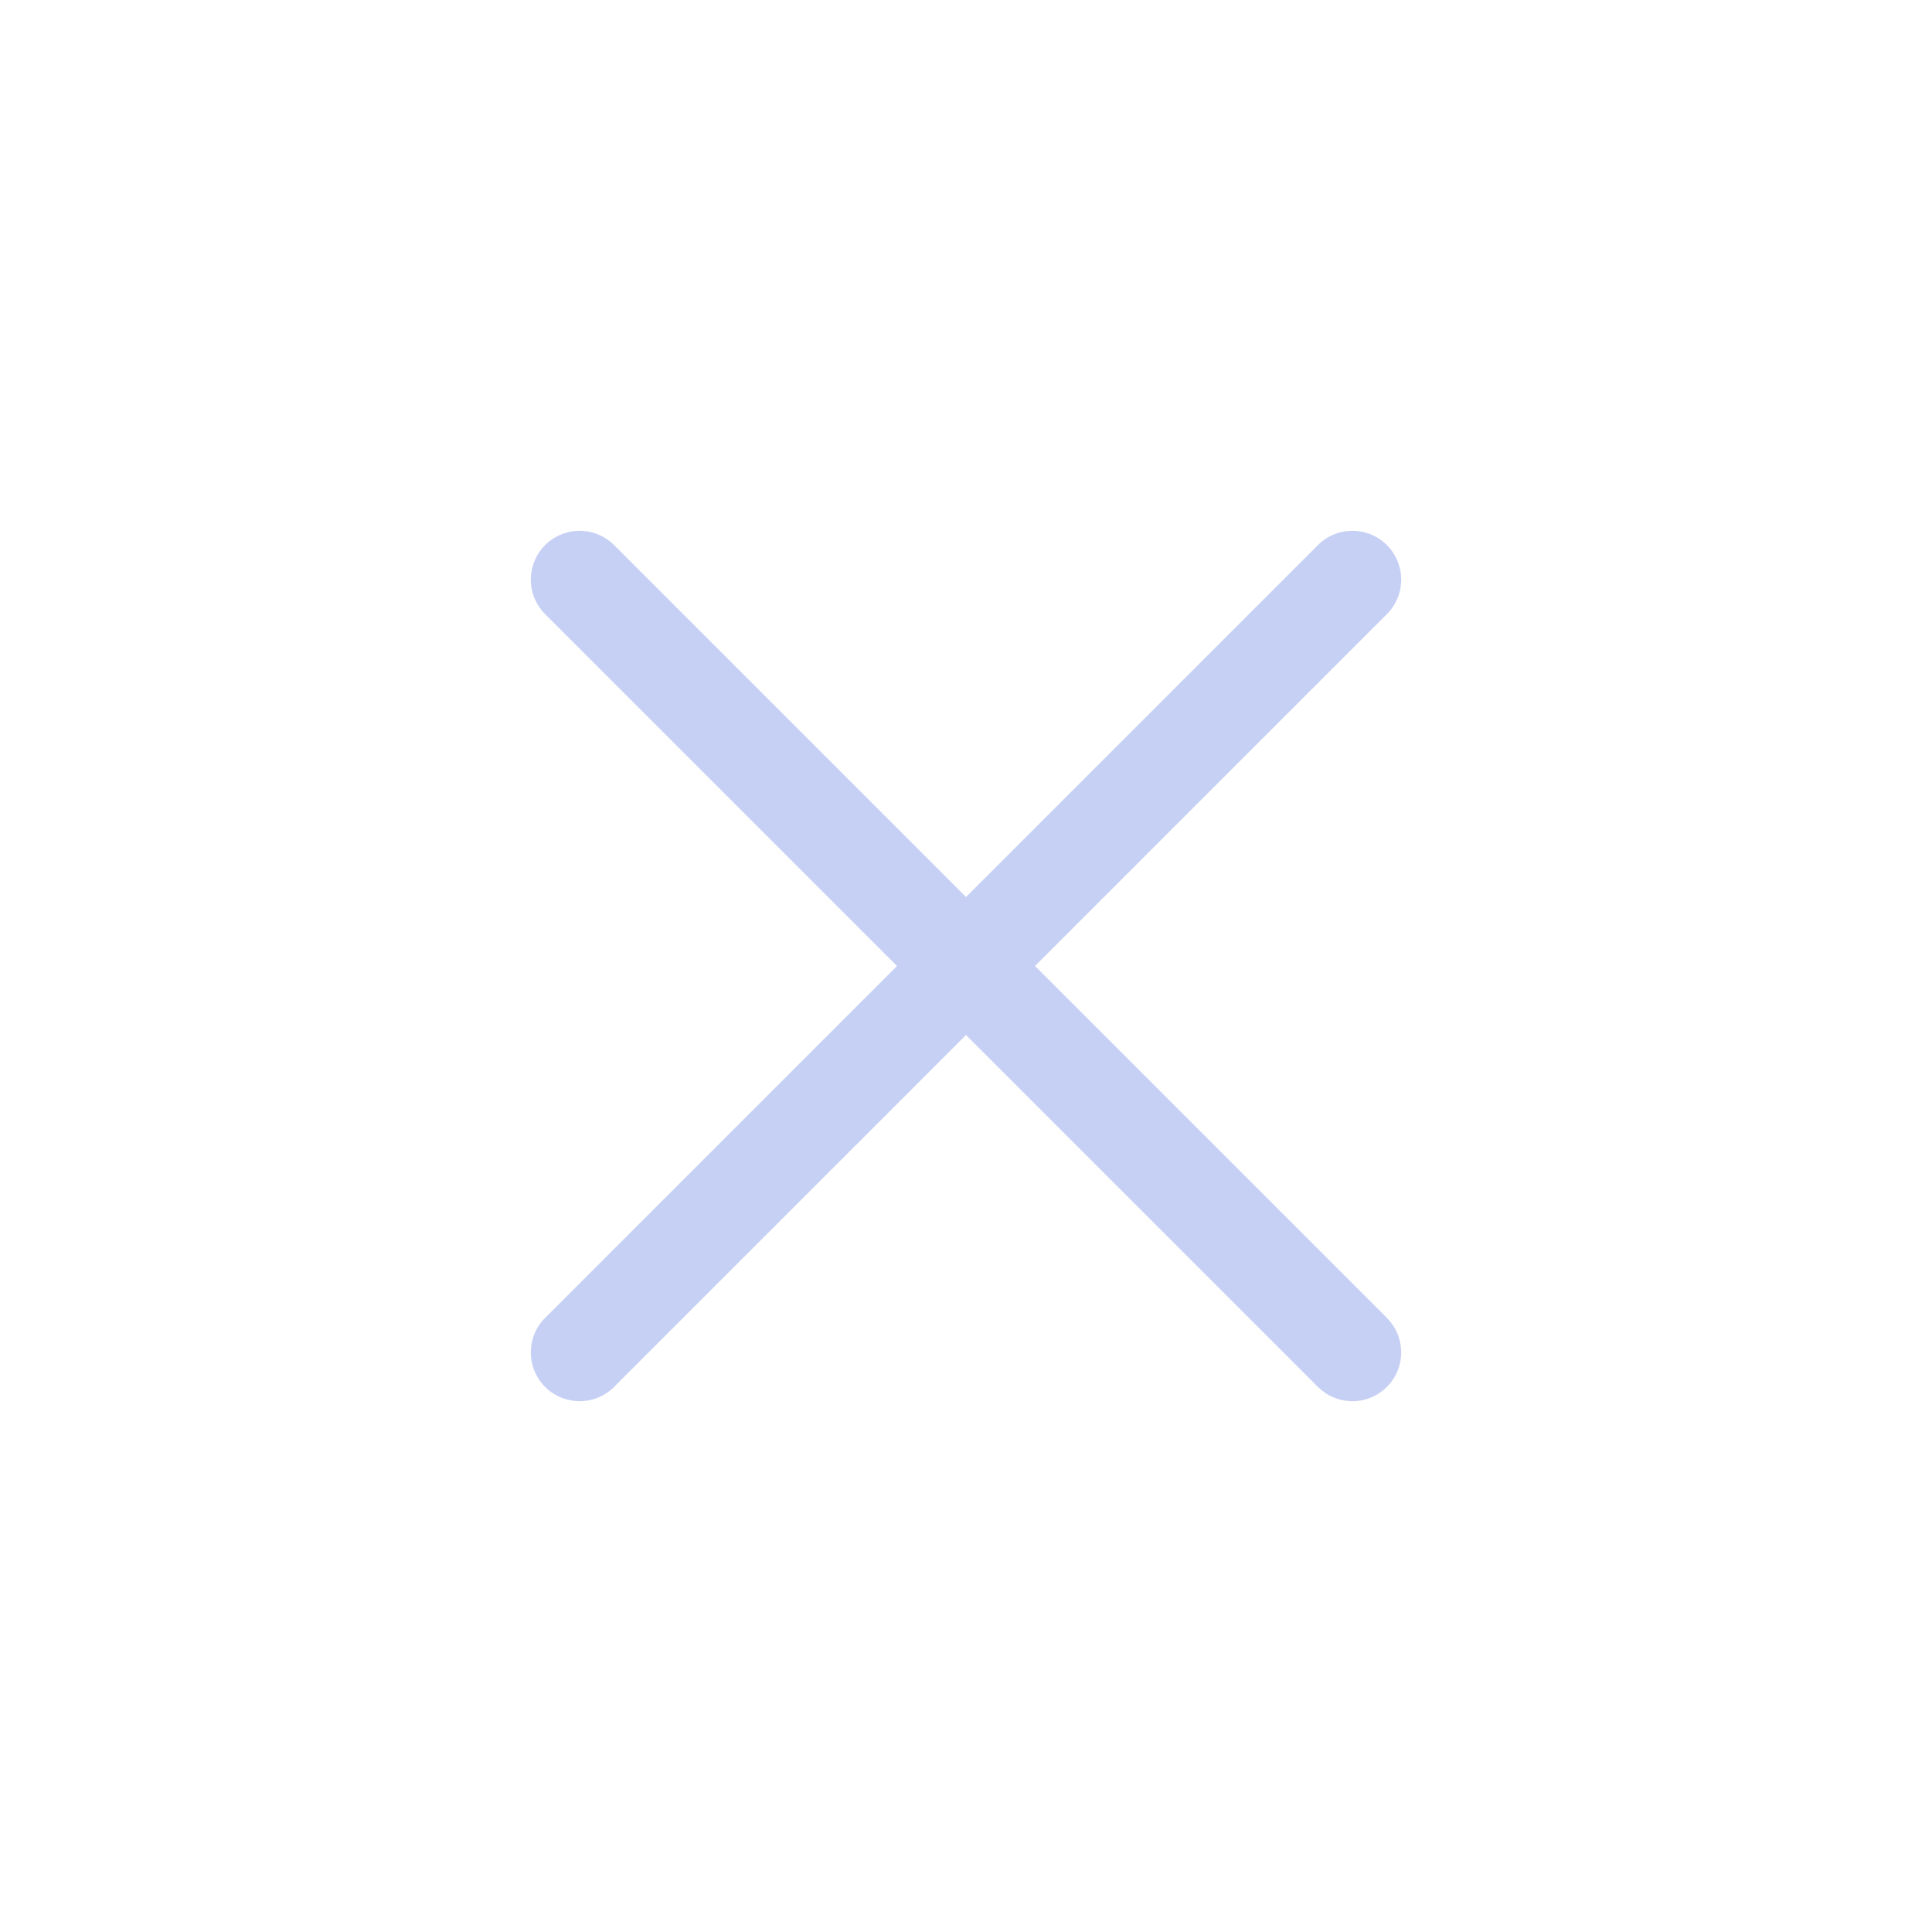
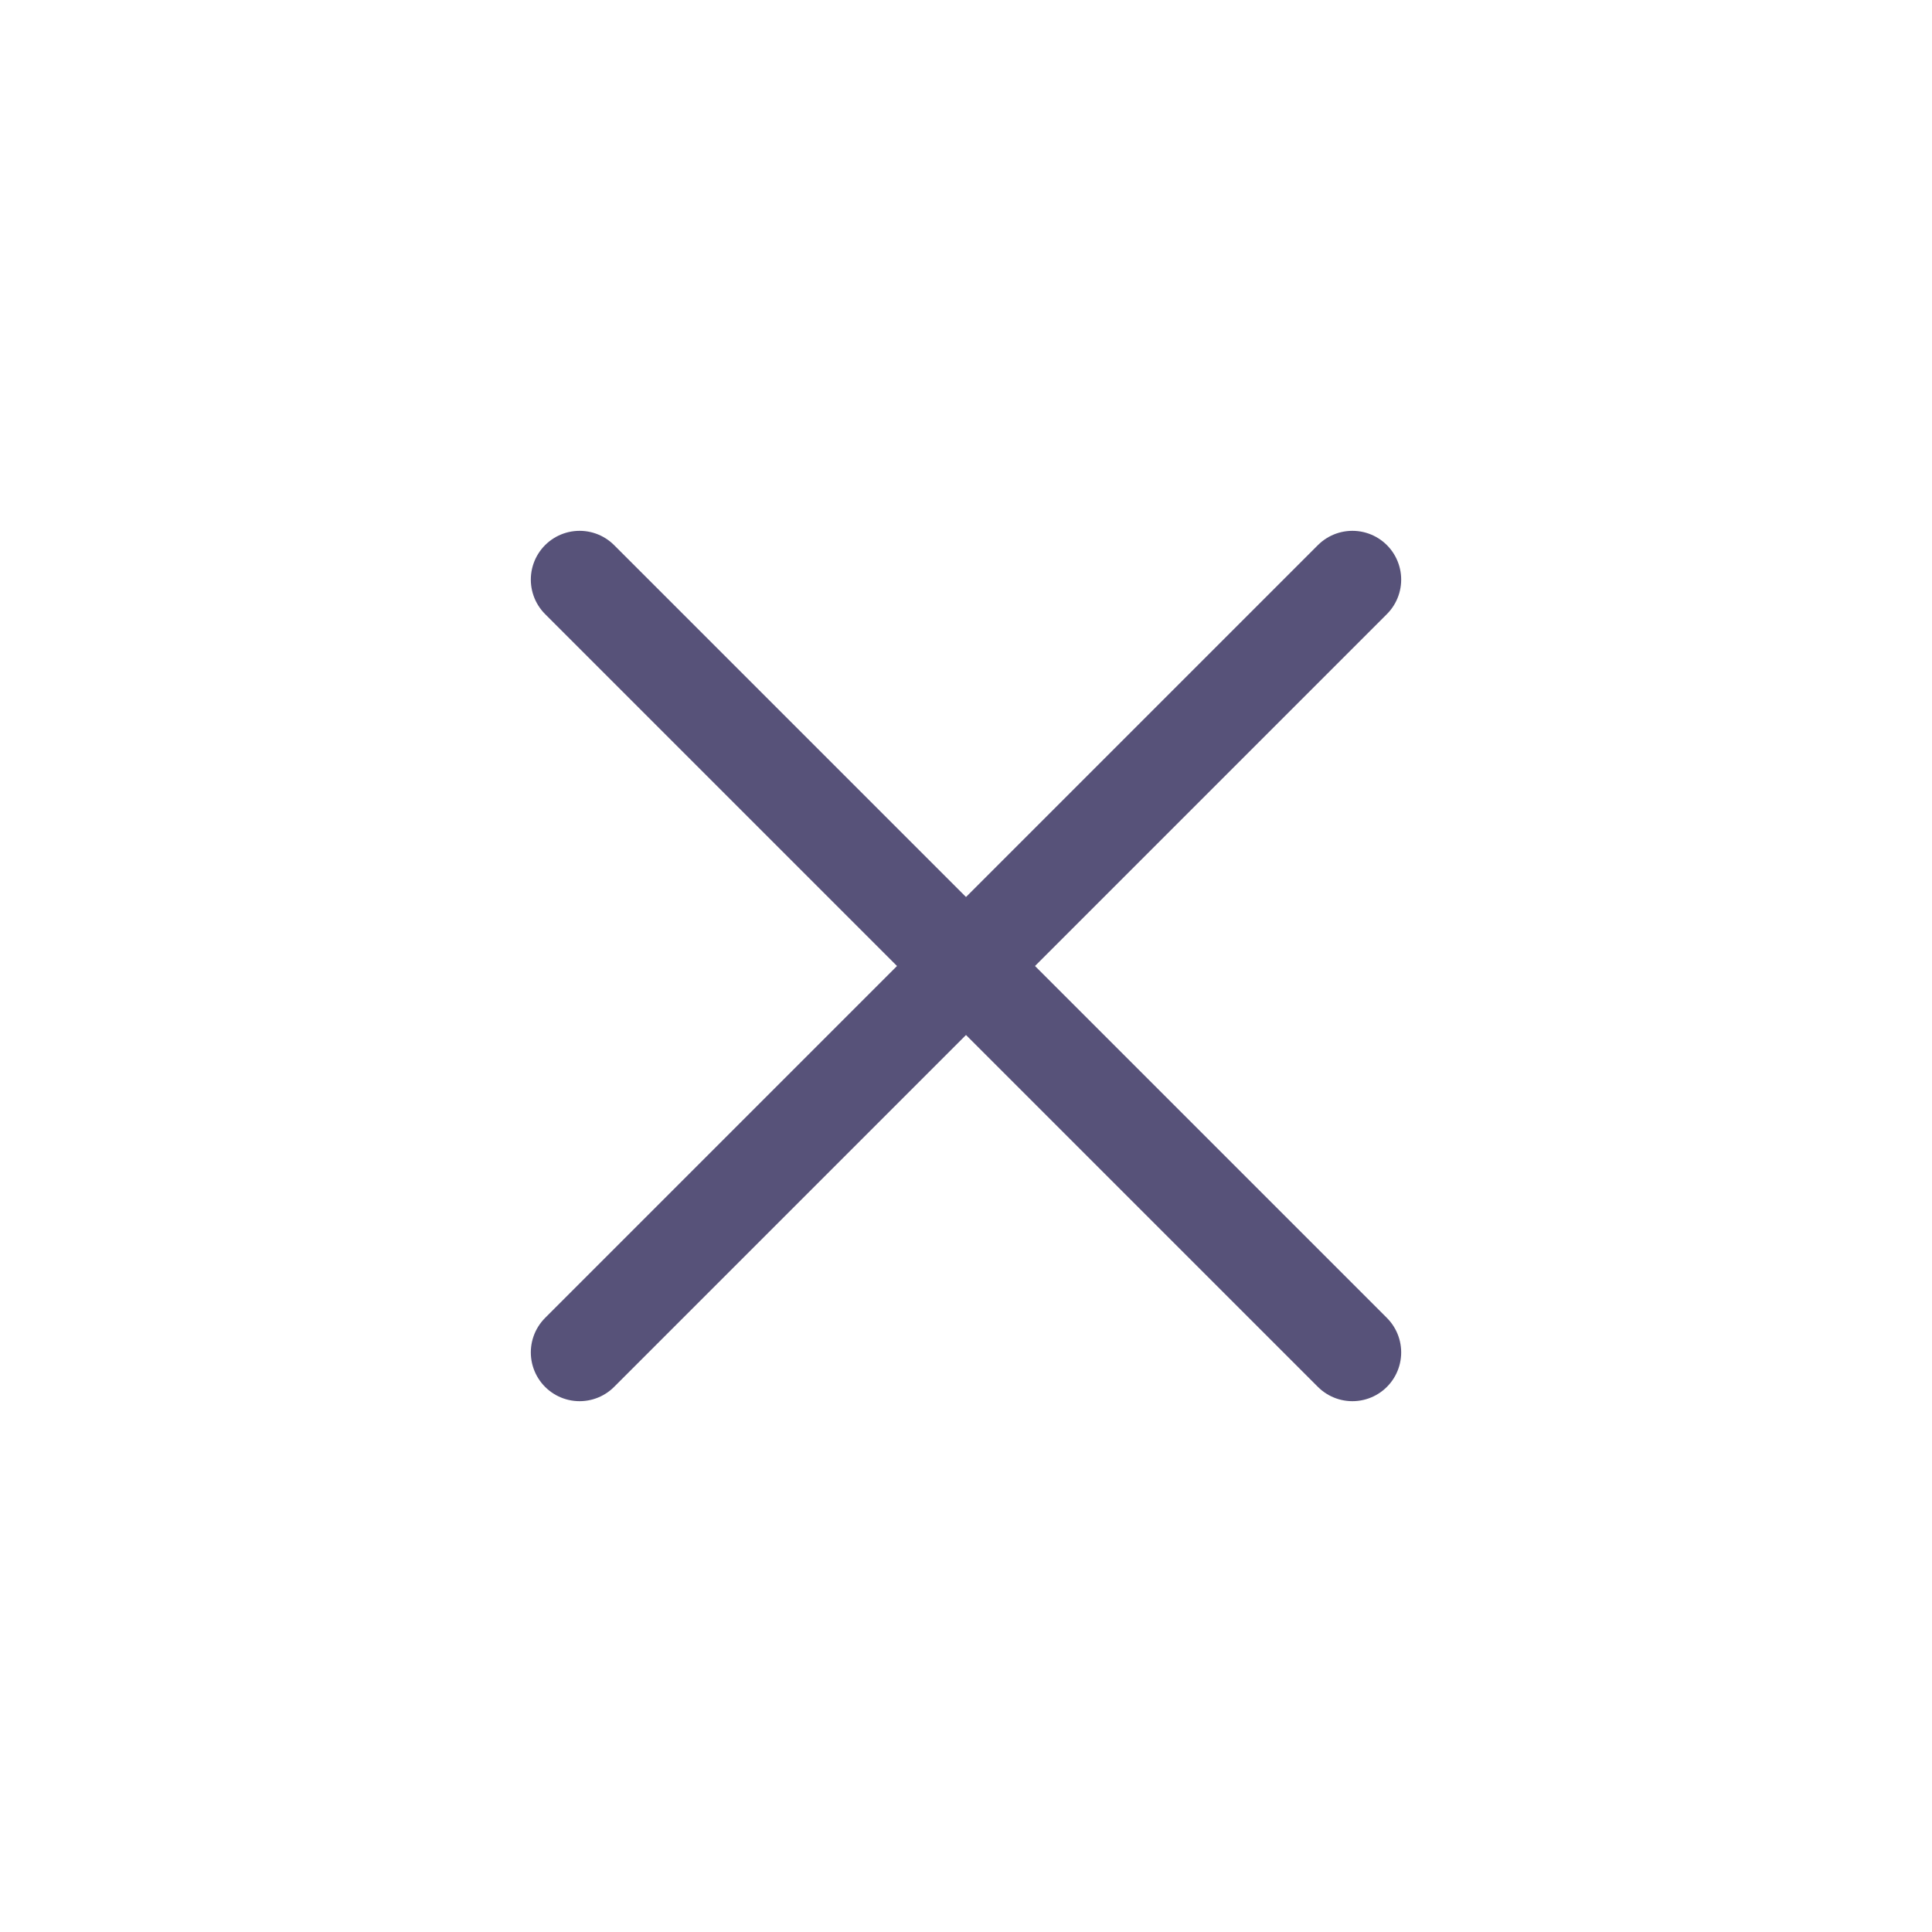
<svg xmlns="http://www.w3.org/2000/svg" viewBox="0 0 50 50" version="1.2" baseProfile="tiny">
  <defs>
</defs>
  <g fill="none" stroke="black" stroke-width="1" fill-rule="evenodd" stroke-linecap="square" stroke-linejoin="bevel">
-     <g fill="none" stroke="#c6d0f5" stroke-opacity="1" stroke-width="1.01" stroke-linecap="round" stroke-linejoin="miter" stroke-miterlimit="2" transform="matrix(2.5,0,0,2.5,2.5,2.5)" font-family="Noto Sans" font-size="10" font-weight="400" font-style="normal">
+     <g fill="none" stroke="#575279" stroke-opacity="1" stroke-width="1.01" stroke-linecap="round" stroke-linejoin="miter" stroke-miterlimit="2" transform="matrix(2.5,0,0,2.5,2.5,2.5)" font-family="Noto Sans" font-size="10" font-weight="400" font-style="normal">
      <polyline fill="none" vector-effect="none" points="5,5 13,13 " />
      <polyline fill="none" vector-effect="none" points="13,5 5,13 " />
    </g>
    <g fill="none" stroke="#000000" stroke-opacity="1" stroke-width="1" stroke-linecap="square" stroke-linejoin="bevel" transform="matrix(1,0,0,1,0,0)" font-family="Noto Sans" font-size="10" font-weight="400" font-style="normal">
</g>
  </g>
</svg>
